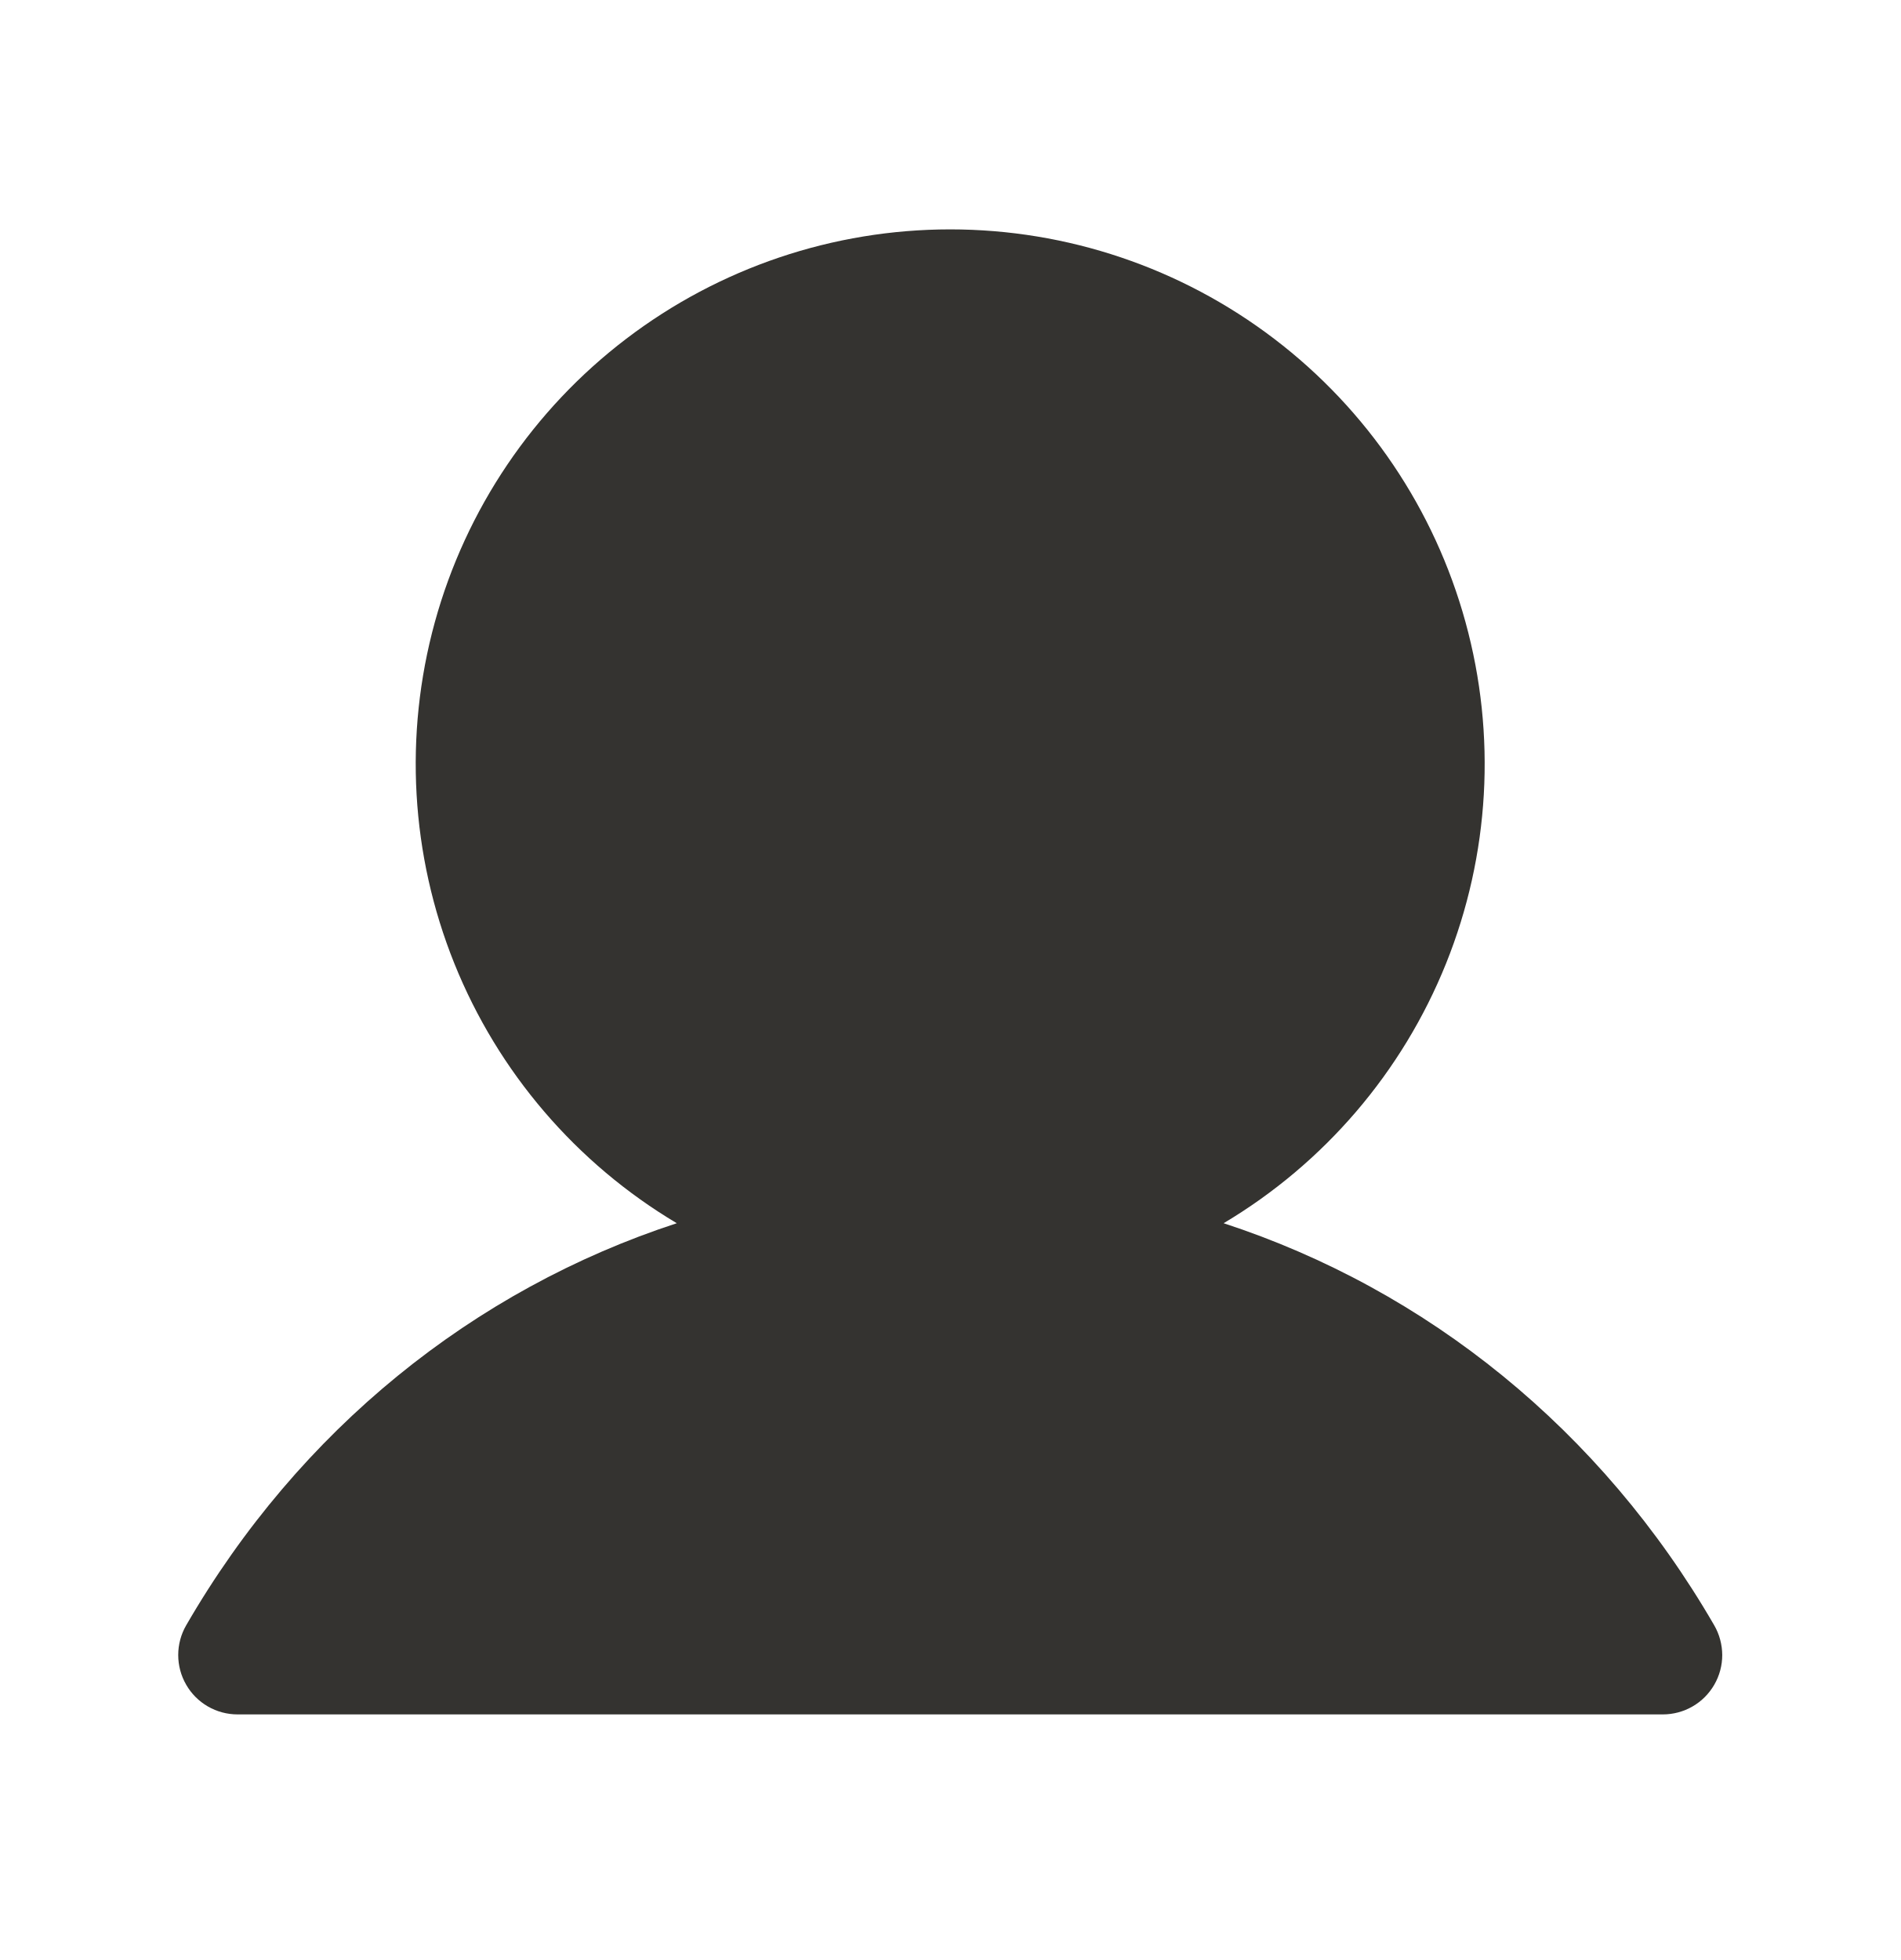
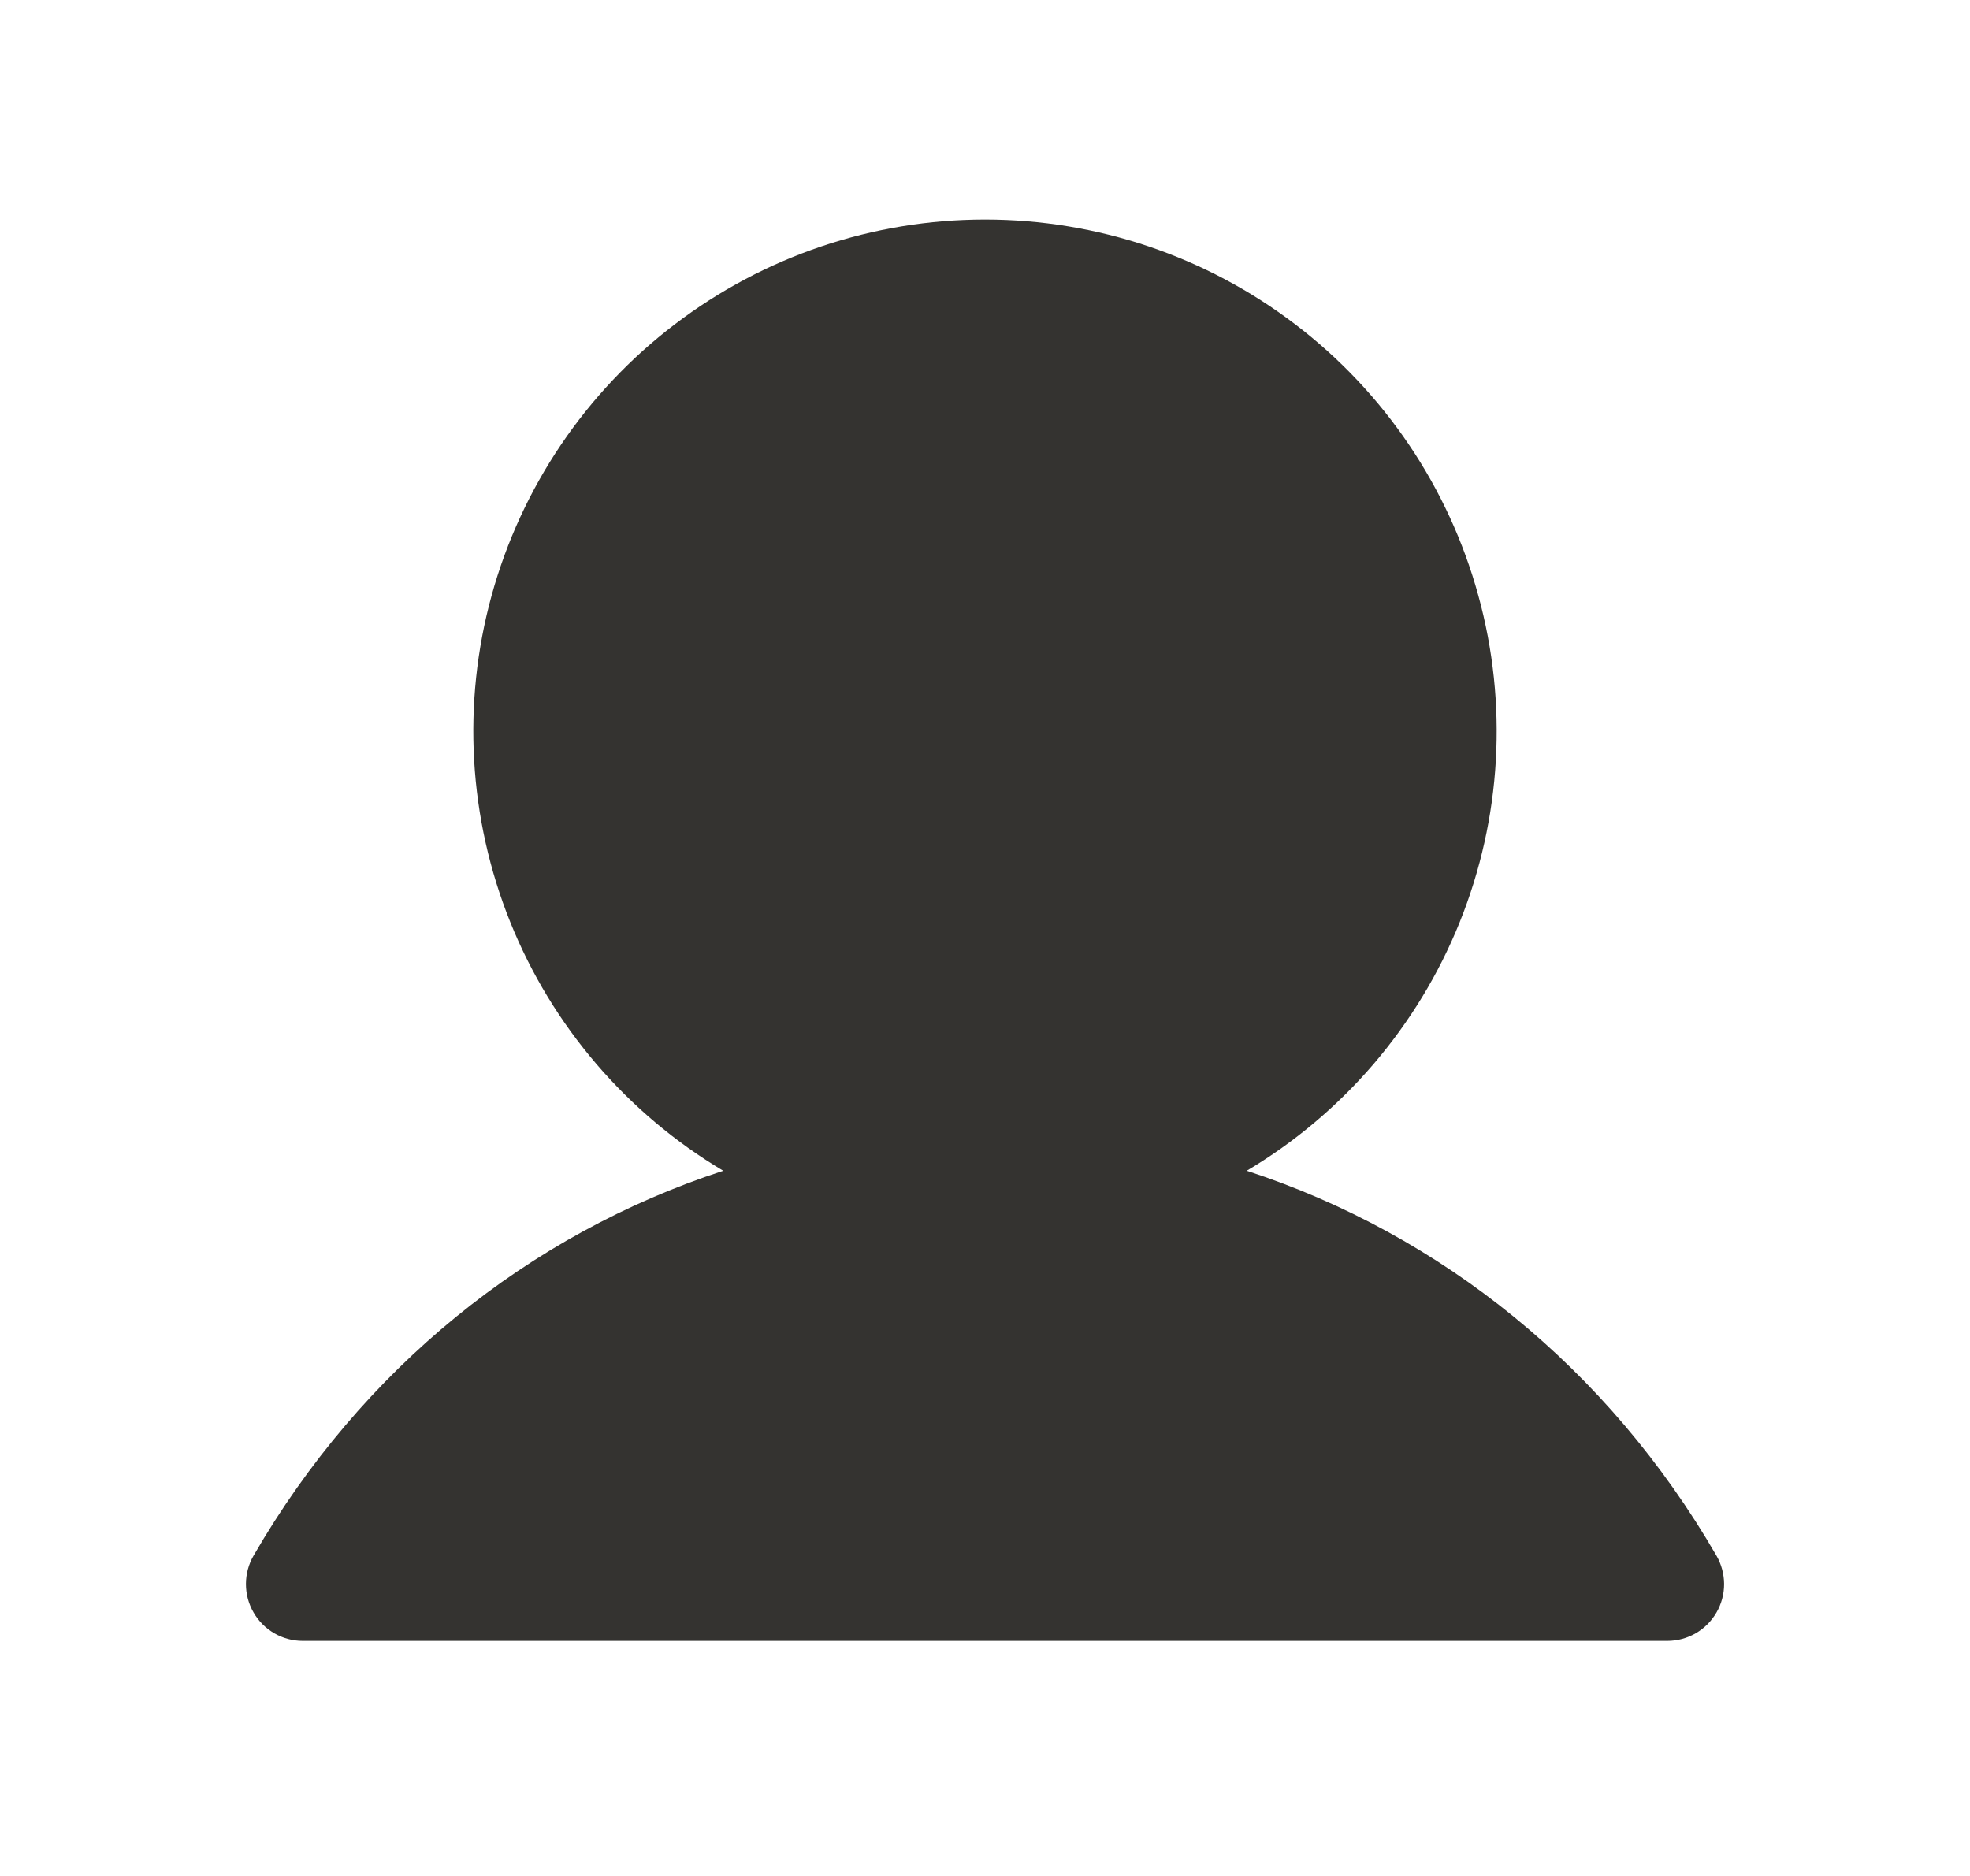
- <svg xmlns="http://www.w3.org/2000/svg" width="32" height="33" viewBox="0 0 32 33" fill="none">
+ <svg xmlns="http://www.w3.org/2000/svg" width="21" height="20" viewBox="0 0 32 33" fill="none">
  <path d="M28.866 28.365C28.778 28.517 28.652 28.644 28.5 28.731C28.348 28.819 28.175 28.865 28 28.865H4C3.825 28.865 3.652 28.819 3.5 28.731C3.348 28.643 3.222 28.517 3.135 28.365C3.047 28.213 3.001 28.041 3.001 27.865C3.001 27.69 3.047 27.517 3.135 27.365C5.039 24.074 7.972 21.714 11.396 20.595C9.703 19.587 8.387 18.051 7.651 16.223C6.915 14.394 6.8 12.375 7.322 10.475C7.845 8.574 8.977 6.898 10.545 5.704C12.113 4.509 14.029 3.862 16 3.862C17.971 3.862 19.887 4.509 21.455 5.704C23.023 6.898 24.155 8.574 24.677 10.475C25.2 12.375 25.085 14.394 24.349 16.223C23.613 18.051 22.297 19.587 20.604 20.595C24.027 21.714 26.961 24.074 28.865 27.365C28.953 27.517 28.999 27.69 29 27.865C29 28.041 28.954 28.213 28.866 28.365Z" fill="#343330" />
</svg>
